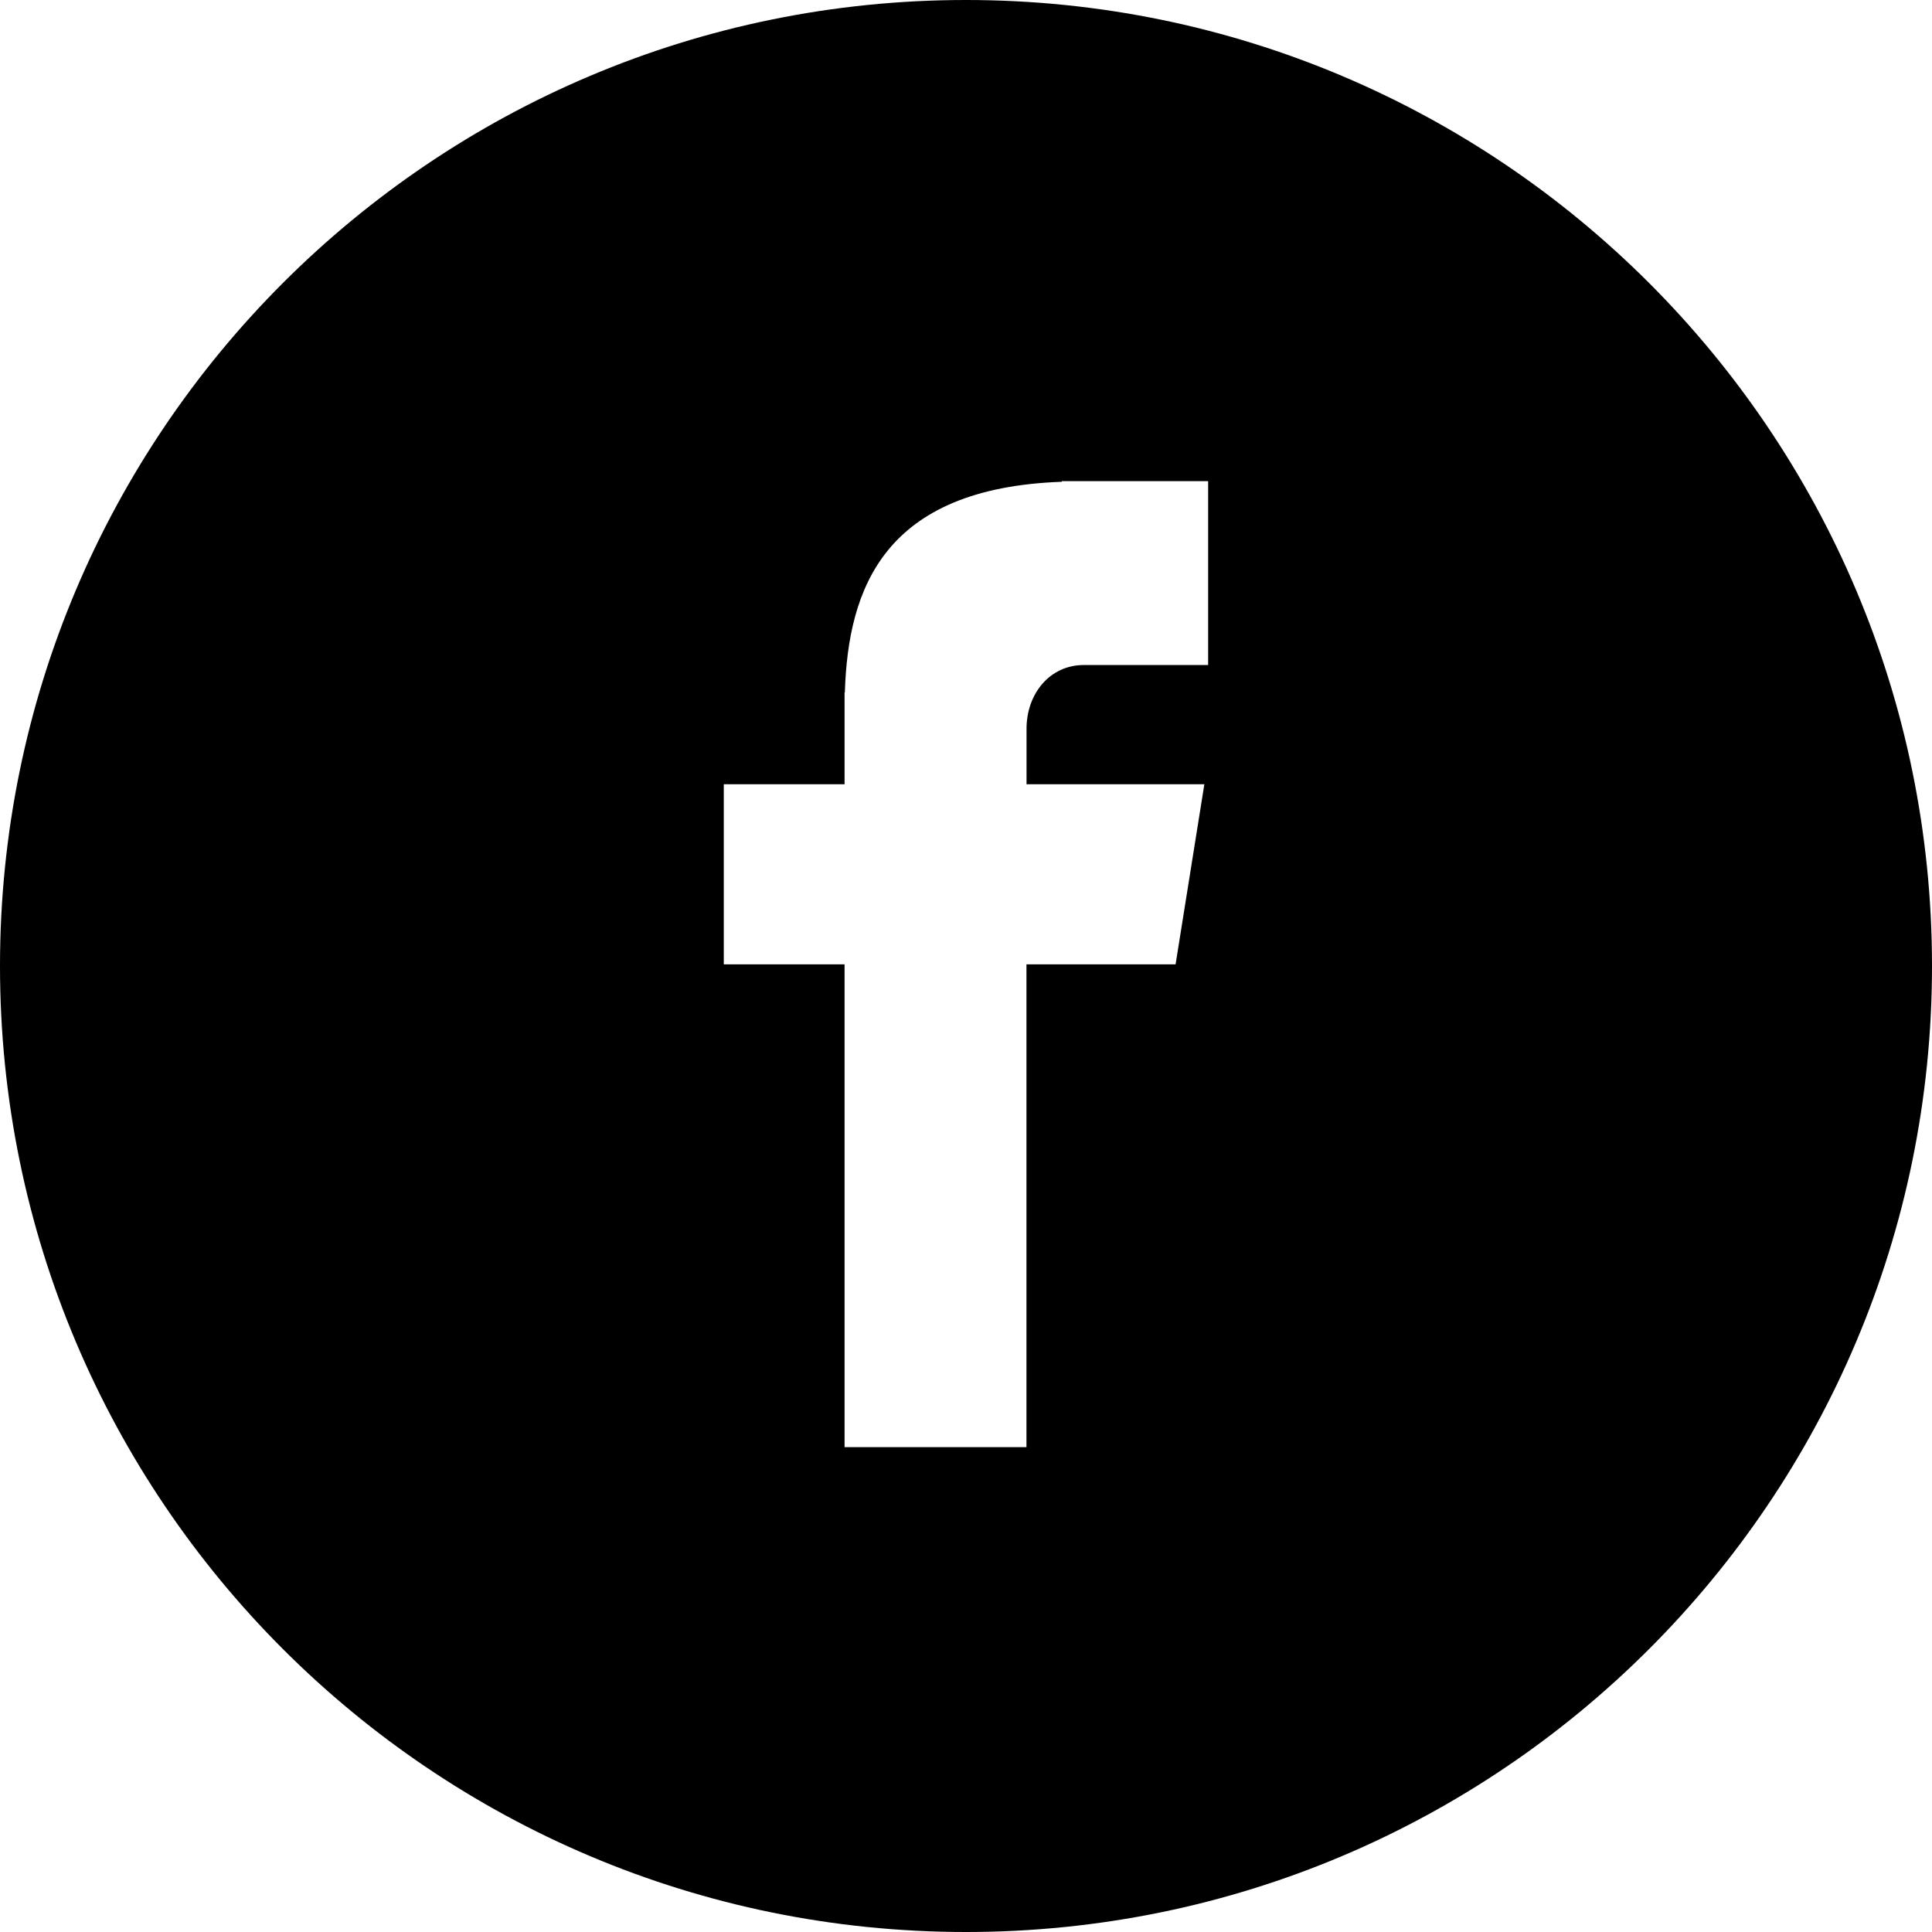
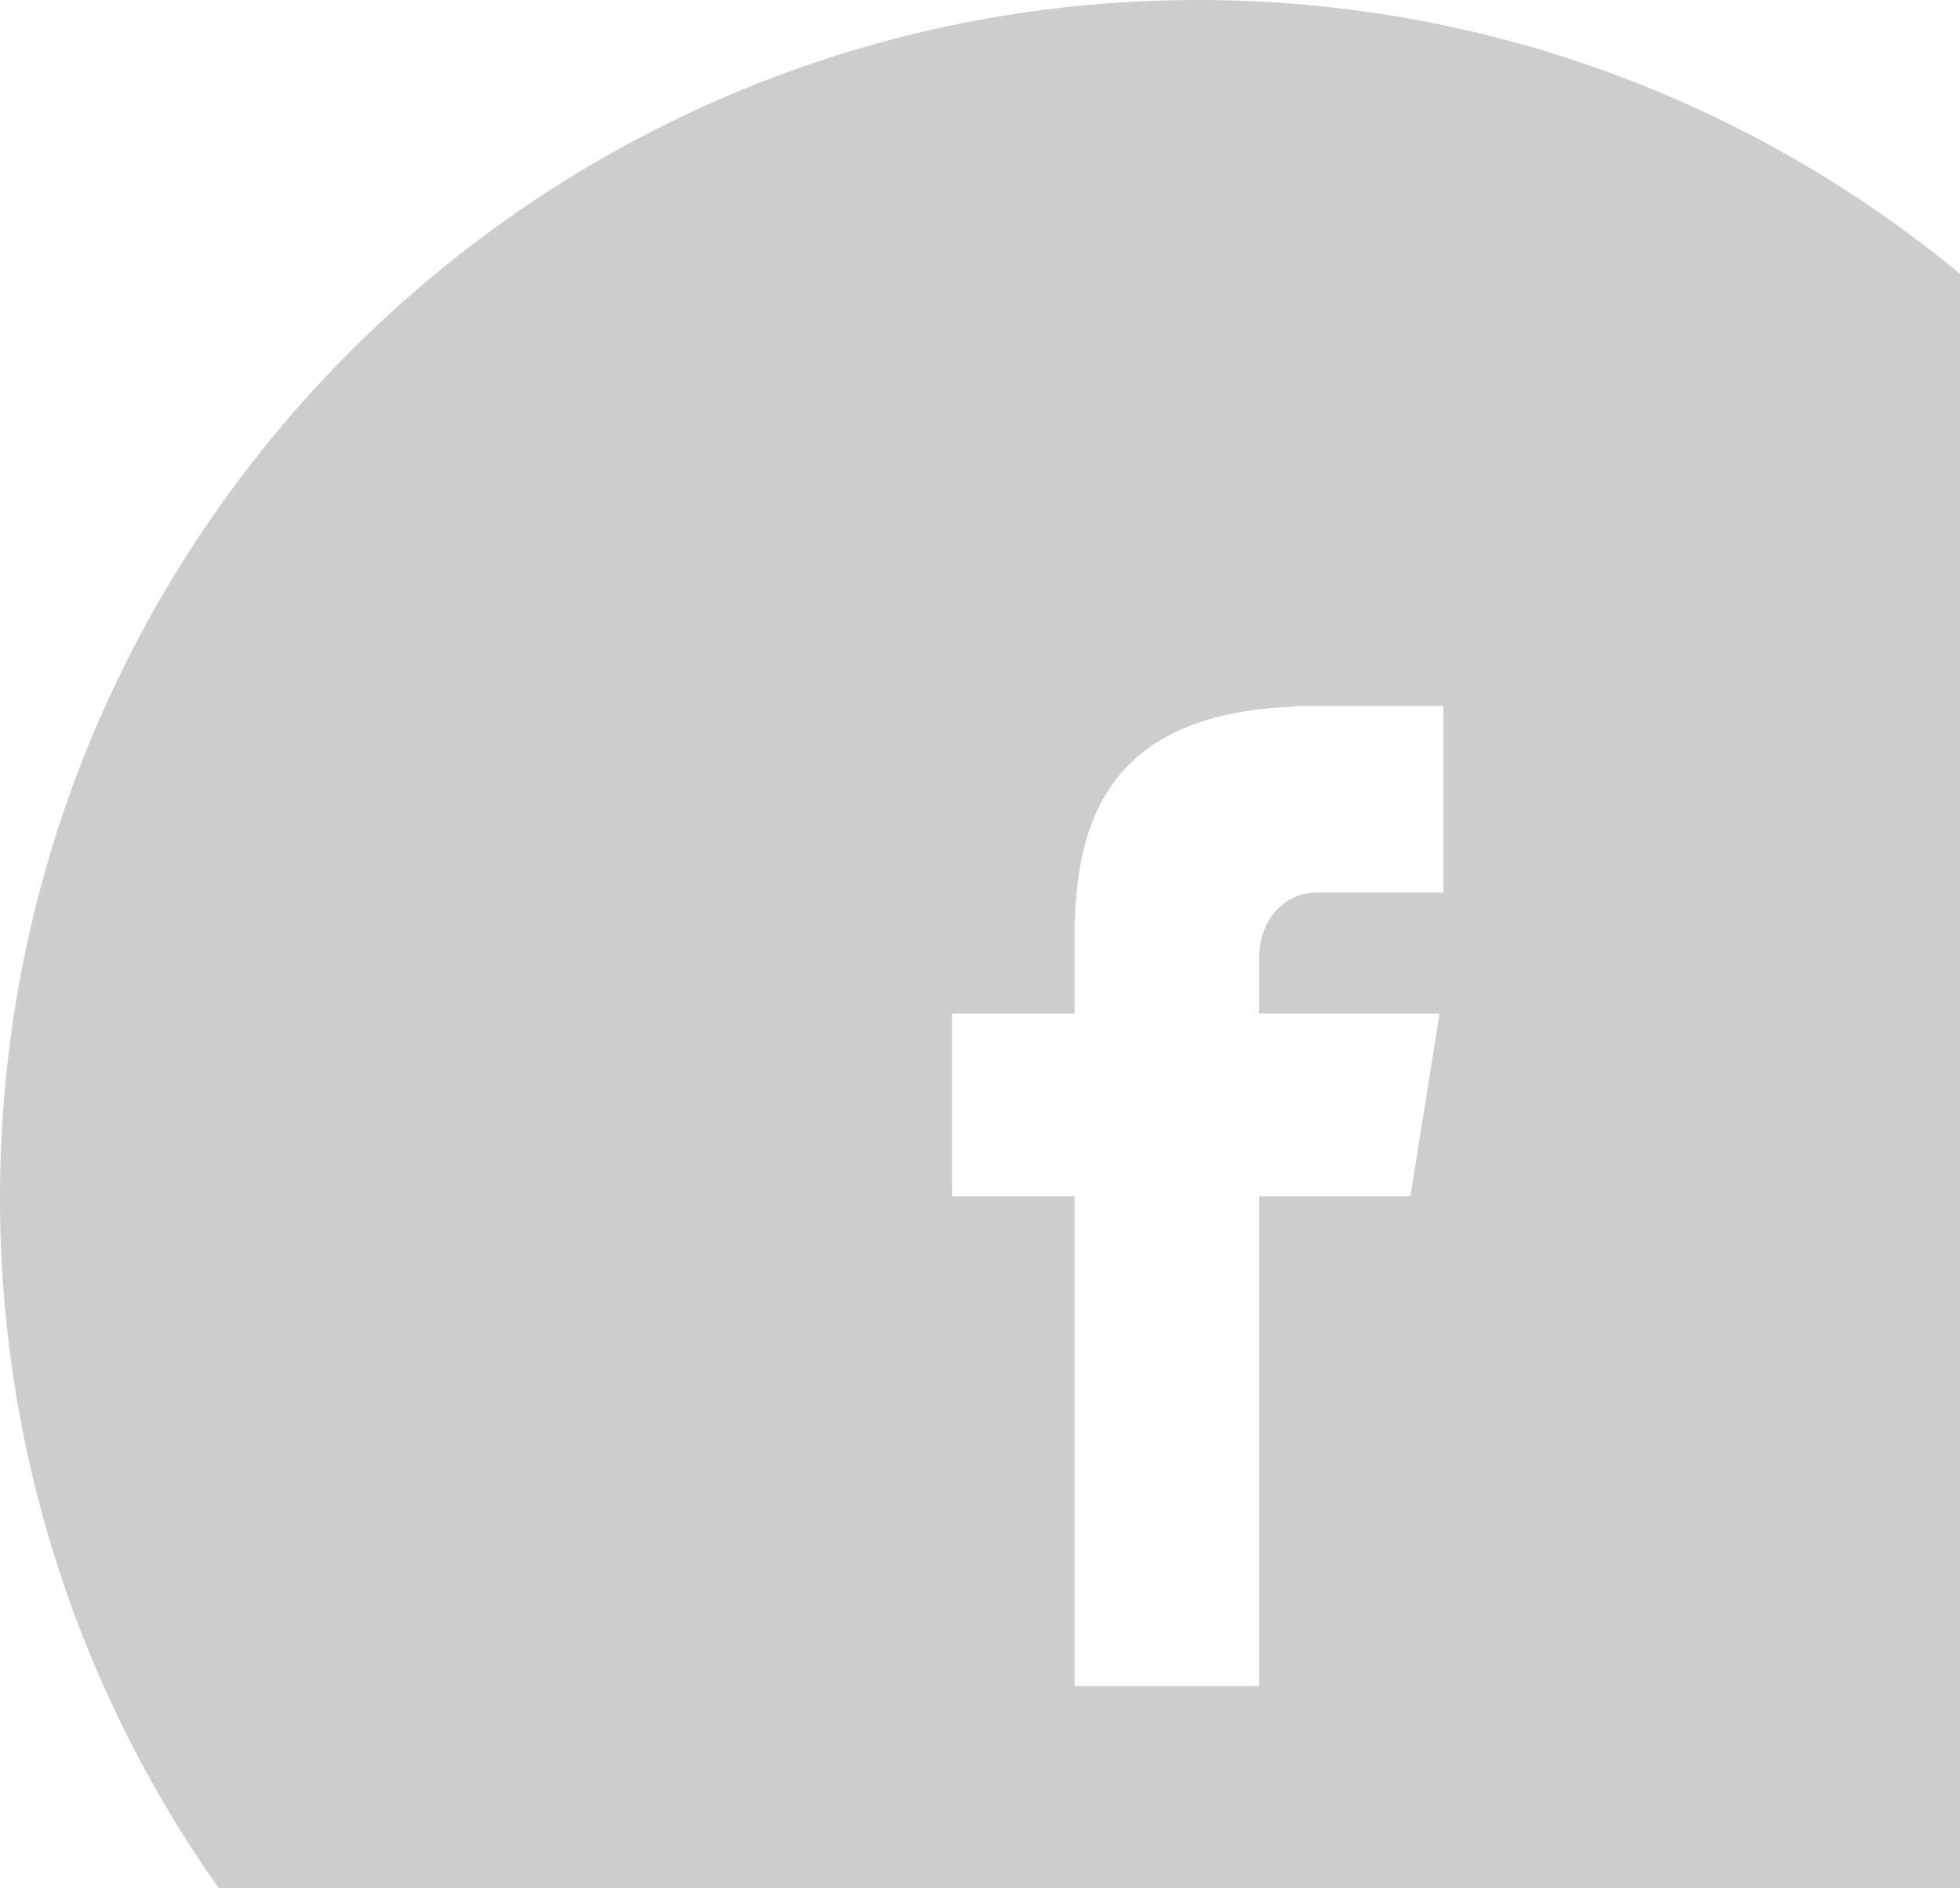
- <svg xmlns="http://www.w3.org/2000/svg" viewBox="0 0 27 27">
-   <path fill-rule="evenodd" clip-rule="evenodd" d="M27 13.5C27 6.045 20.956 0 13.5 0C6.044 0 0 6.045 0 13.5C0 20.956 6.044 27 13.5 27C20.956 27 27 20.956 27 13.5ZM16.884 9.294H15.144C14.675 9.294 14.346 9.691 14.346 10.185V10.96H16.831L16.429 13.477H14.345V20.224H11.803V13.477H10.115V10.96H11.803V9.677H11.807C11.852 8.214 12.36 6.821 14.838 6.733V6.724H16.884V9.294Z" />
+ <svg xmlns="http://www.w3.org/2000/svg" viewBox="0 0 27 26" fill="none">
+   <path fill-rule="evenodd" clip-rule="evenodd" d="M33 16.5C33 7.388 25.613 0 16.5 0C7.387 0 0 7.388 0 16.5C0 25.613 7.387 33 16.5 33C25.613 33 33 25.613 33 16.5ZM19.884 12.294H18.144C17.675 12.294 17.346 12.691 17.346 13.185V13.96H19.831L19.429 16.477H17.346V23.224H14.803V16.477H13.115V13.96H14.803V12.677H14.807C14.852 11.214 15.36 9.821 17.838 9.733V9.724H19.884V12.294Z" fill="#CDCDCD" />
</svg>
